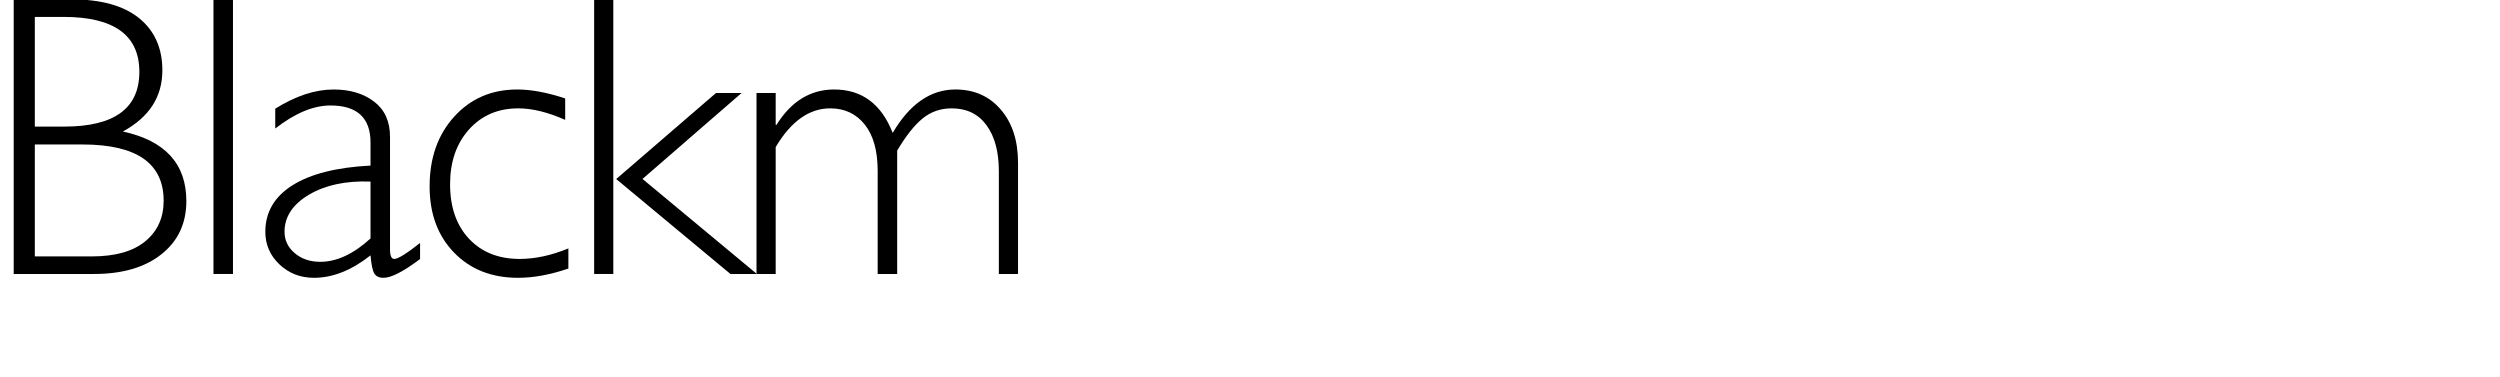
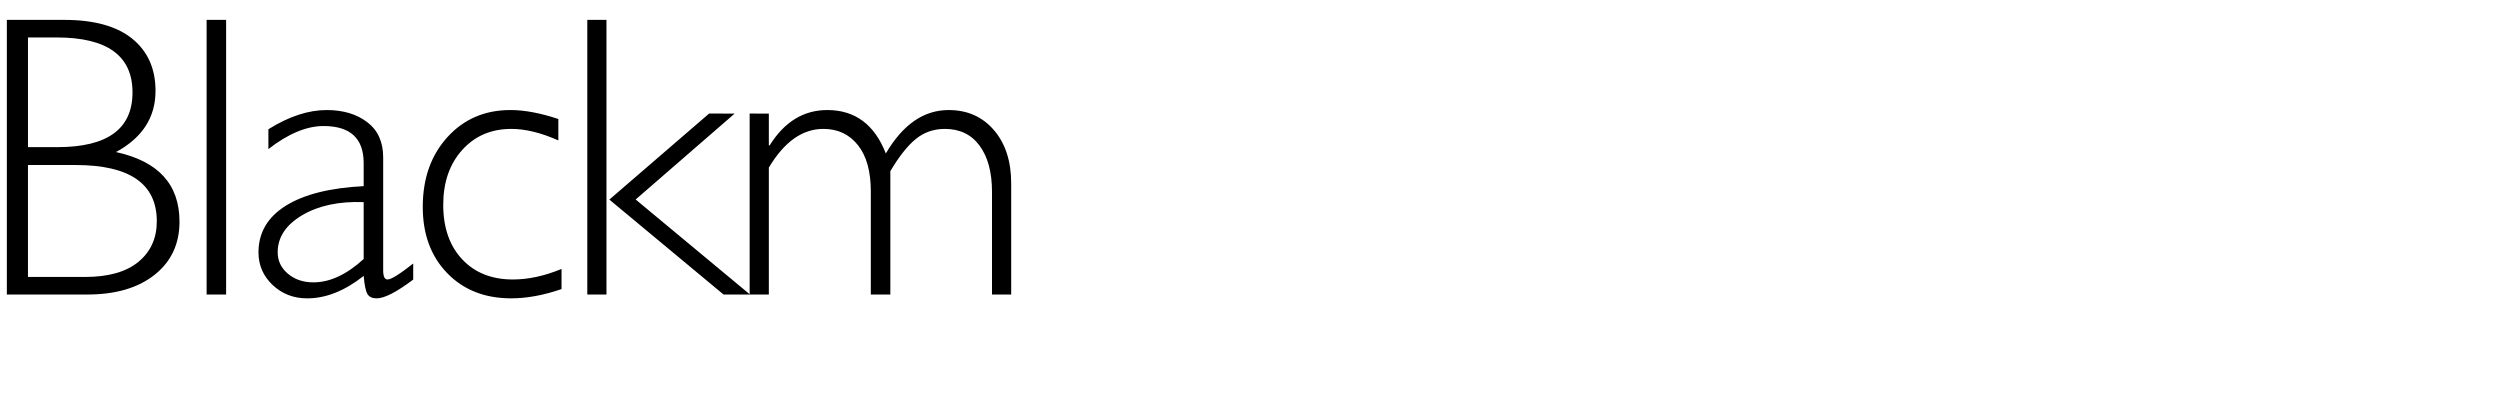
- <svg xmlns="http://www.w3.org/2000/svg" viewBox="-2 948 365 55" fill="currentColor">
-   <g transform="matrix(1.3333,0,0,-1.3333,0,1043)">
-     <g transform="scale(0.1)">
-       <path d="M144.141,448.348C130.746,437.27,111.207,431.742,85.453,431.742H23.129v122.571h52.191c59.27,0,88.875-20.54,88.875-61.614,0-18.511-6.668-33.301-20.054-44.351zM23.129,694h31.473c55.332,0,83-20.059,83-60.148,0-39.954-27.372-59.954-82.149-59.954H23.129ZM119.539,568.516c28.852,15.66,43.258,37.964,43.258,66.976,0,24.266-8.473,43.289-25.399,57.071-16.925,13.781-41.863,20.687-74.722,20.687H0V412.516h88.074c31.008,0,55.582,7.187,73.739,21.621,18.167,14.414,27.242,33.828,27.242,58.215,0,40.726-23.172,66.105-69.516,76.164" />
-       <path d="M218.75,713.25V412.516h21.355V713.25H218.75" />
-       <path d="m390.73,451.422c-18.64-17.07-36.98-25.598-55.042-25.598-11.196,0-20.497,3.176-27.969,9.504-7.449,6.348-11.149,14.149-11.149,23.379,0,16.477,8.895,29.973,26.735,40.586,17.84,10.586,40.332,15.41,67.425,14.402zm26.086-22.442c-3.148,0-4.73,3.372-4.73,10.125v123.641c0,16.813-5.809,29.645-17.445,38.504-11.598,8.844-26.387,13.277-44.325,13.277-20.214,0-41.539-7.015-63.914-21.035v-21.695c21.649,16.812,41.801,25.215,60.438,25.215,29.25,0,43.89-13.524,43.89-40.578v-25.231c-36.98-1.887-65.417-9.055-85.32-21.48-19.902-12.481-29.867-29.5-29.867-51.082,0-13.989,5.16-25.864,15.453-35.649,10.336-9.793,22.938-14.676,37.836-14.676,20.484,0,41.133,8.184,61.898,24.579.856-9.918,2.215-16.512,4.075-19.735,1.883-3.215,5.269-4.844,10.152-4.844,8.449,0,21.824,6.844,40.031,20.567v17.597c-14.761-11.679-24.148-17.5-28.172-17.5" />
-       <path d="m551.402,614.527c-27.968,0-50.98-9.886-68.968-29.664-17.985-19.793-26.996-45.261-26.996-76.468,0-29.915,8.914-54.075,26.773-72.469,17.84-18.418,41.223-27.61,70.141-27.61,16.925,0,35.269,3.36,55.043,10.149v22.051c-18.622-7.7-36.379-11.536-53.29-11.536-23.203,0-41.71,7.372-55.531,22.102-13.808,14.754-20.722,34.637-20.722,59.676,0,24.621,6.914,44.609,20.742,60.012,13.84,15.398,31.804,23.093,53.89,23.093,15.325,0,32.473-4.195,51.411-12.593v23.445c-19.649,6.535-37.168,9.812-52.493,9.812" />
-       <path d="M635.605,713.25V412.516h20.989V713.25h-20.989" />
-       <path d="M768.98,610.66,659.758,516.461,784.828,412.516h28.957L688.563,516.566,796.988,610.66H768.98" />
-       <path d="M813.391,610.66V412.516h21.004v138.961c16.812,28.253,36.722,42.386,59.699,42.386,15.844,0,28.433-5.925,37.875-17.789,9.422-11.844,14.109-28.742,14.109-50.719V412.516h21.363V547.59c9.594,16.195,18.903,27.969,27.926,35.277,9.023,7.328,19.623,10.996,31.823,10.996,16.33,0,29.04-6.148,38.02-18.418,9.05-12.289,13.56-29.105,13.56-50.515V412.516h21.01V534.18c0,24.277-6.3,43.715-18.91,58.375-12.58,14.66-29.14,21.972-49.62,21.972-27.22,0-50.121-15.871-68.746-47.554-12.363,31.683-33.727,47.554-64.051,47.554-26.027,0-47.098-12.925-63.18-38.75h-.878v34.883h-21.004" />
-     </g>
-   </g>
+ <svg xmlns="http://www.w3.org/2000/svg" fill="currentColor" viewBox="-1 945 365 58">
+   <path d="M19.218 983.222c-1.786 1.477-4.39 2.214-7.825 2.214h-8.31v-16.343h6.96q11.852 0 11.85 8.215.001 3.703-2.675 5.914M3.084 950.469H7.28q11.067 0 11.066 8.02.001 7.992-10.952 7.993h-4.31Zm12.854 16.73q5.77-3.129 5.768-8.93 0-4.852-3.387-7.608c-2.256-1.838-5.581-2.759-9.962-2.759H0V988h11.743c4.134 0 7.41-.958 9.832-2.882q3.633-2.884 3.632-7.762 0-8.144-9.269-10.155M29.166 947.902V988h2.847v-40.097zM52.096 982.812q-3.727 3.413-7.339 3.413-2.236-.001-3.729-1.267-1.488-1.271-1.486-3.117c0-2.197 1.186-3.997 3.564-5.412 2.379-1.411 5.378-2.054 8.99-1.92zm3.478 2.992q-.63 0-.63-1.35V967.97q0-3.362-2.327-5.134-2.32-1.77-5.91-1.77c-2.695 0-5.538.935-8.521 2.805v2.892q4.33-3.362 8.058-3.362 5.851 0 5.852 5.41v3.365q-7.395.377-11.376 2.864-3.98 2.495-3.982 6.81.001 2.798 2.06 4.753 2.067 1.958 5.045 1.957 4.098.002 8.253-3.277c.114 1.322.295 2.202.543 2.631q.377.645 1.354.646c1.126 0 2.91-.912 5.337-2.742v-2.346q-2.952 2.334-3.756 2.333M73.518 961.065c-3.729 0-6.797 1.318-9.195 3.955-2.398 2.64-3.6 6.035-3.6 10.196q0 5.983 3.57 9.662 3.568 3.683 9.352 3.681c2.257 0 4.703-.448 7.339-1.353v-2.94q-3.724 1.54-7.105 1.538-4.64 0-7.404-2.947-2.762-2.95-2.763-7.956 0-4.923 2.766-8.002t7.185-3.079q3.066 0 6.854 1.68v-3.127q-3.931-1.307-6.999-1.308M84.745 947.902V988h2.799v-40.097zM102.528 961.58l-14.562 12.56L104.64 988h3.861l-16.696-13.874 14.456-12.545z" />
+   <path d="M108.45 961.58V988h2.8v-18.528q3.363-5.651 7.96-5.652c2.112 0 3.79.79 5.05 2.372 1.256 1.58 1.88 3.832 1.88 6.762V988h2.849v-18.01q1.92-3.239 3.723-4.703 1.804-1.466 4.243-1.466c2.178 0 3.872.82 5.07 2.456 1.206 1.638 1.807 3.88 1.807 6.735V988h2.802v-16.221q0-4.854-2.522-7.783c-1.677-1.955-3.885-2.93-6.615-2.93q-5.443.002-9.166 6.34c-1.649-4.224-4.497-6.34-8.54-6.34q-5.207 0-8.424 5.167h-.117v-4.651z" />
</svg>
